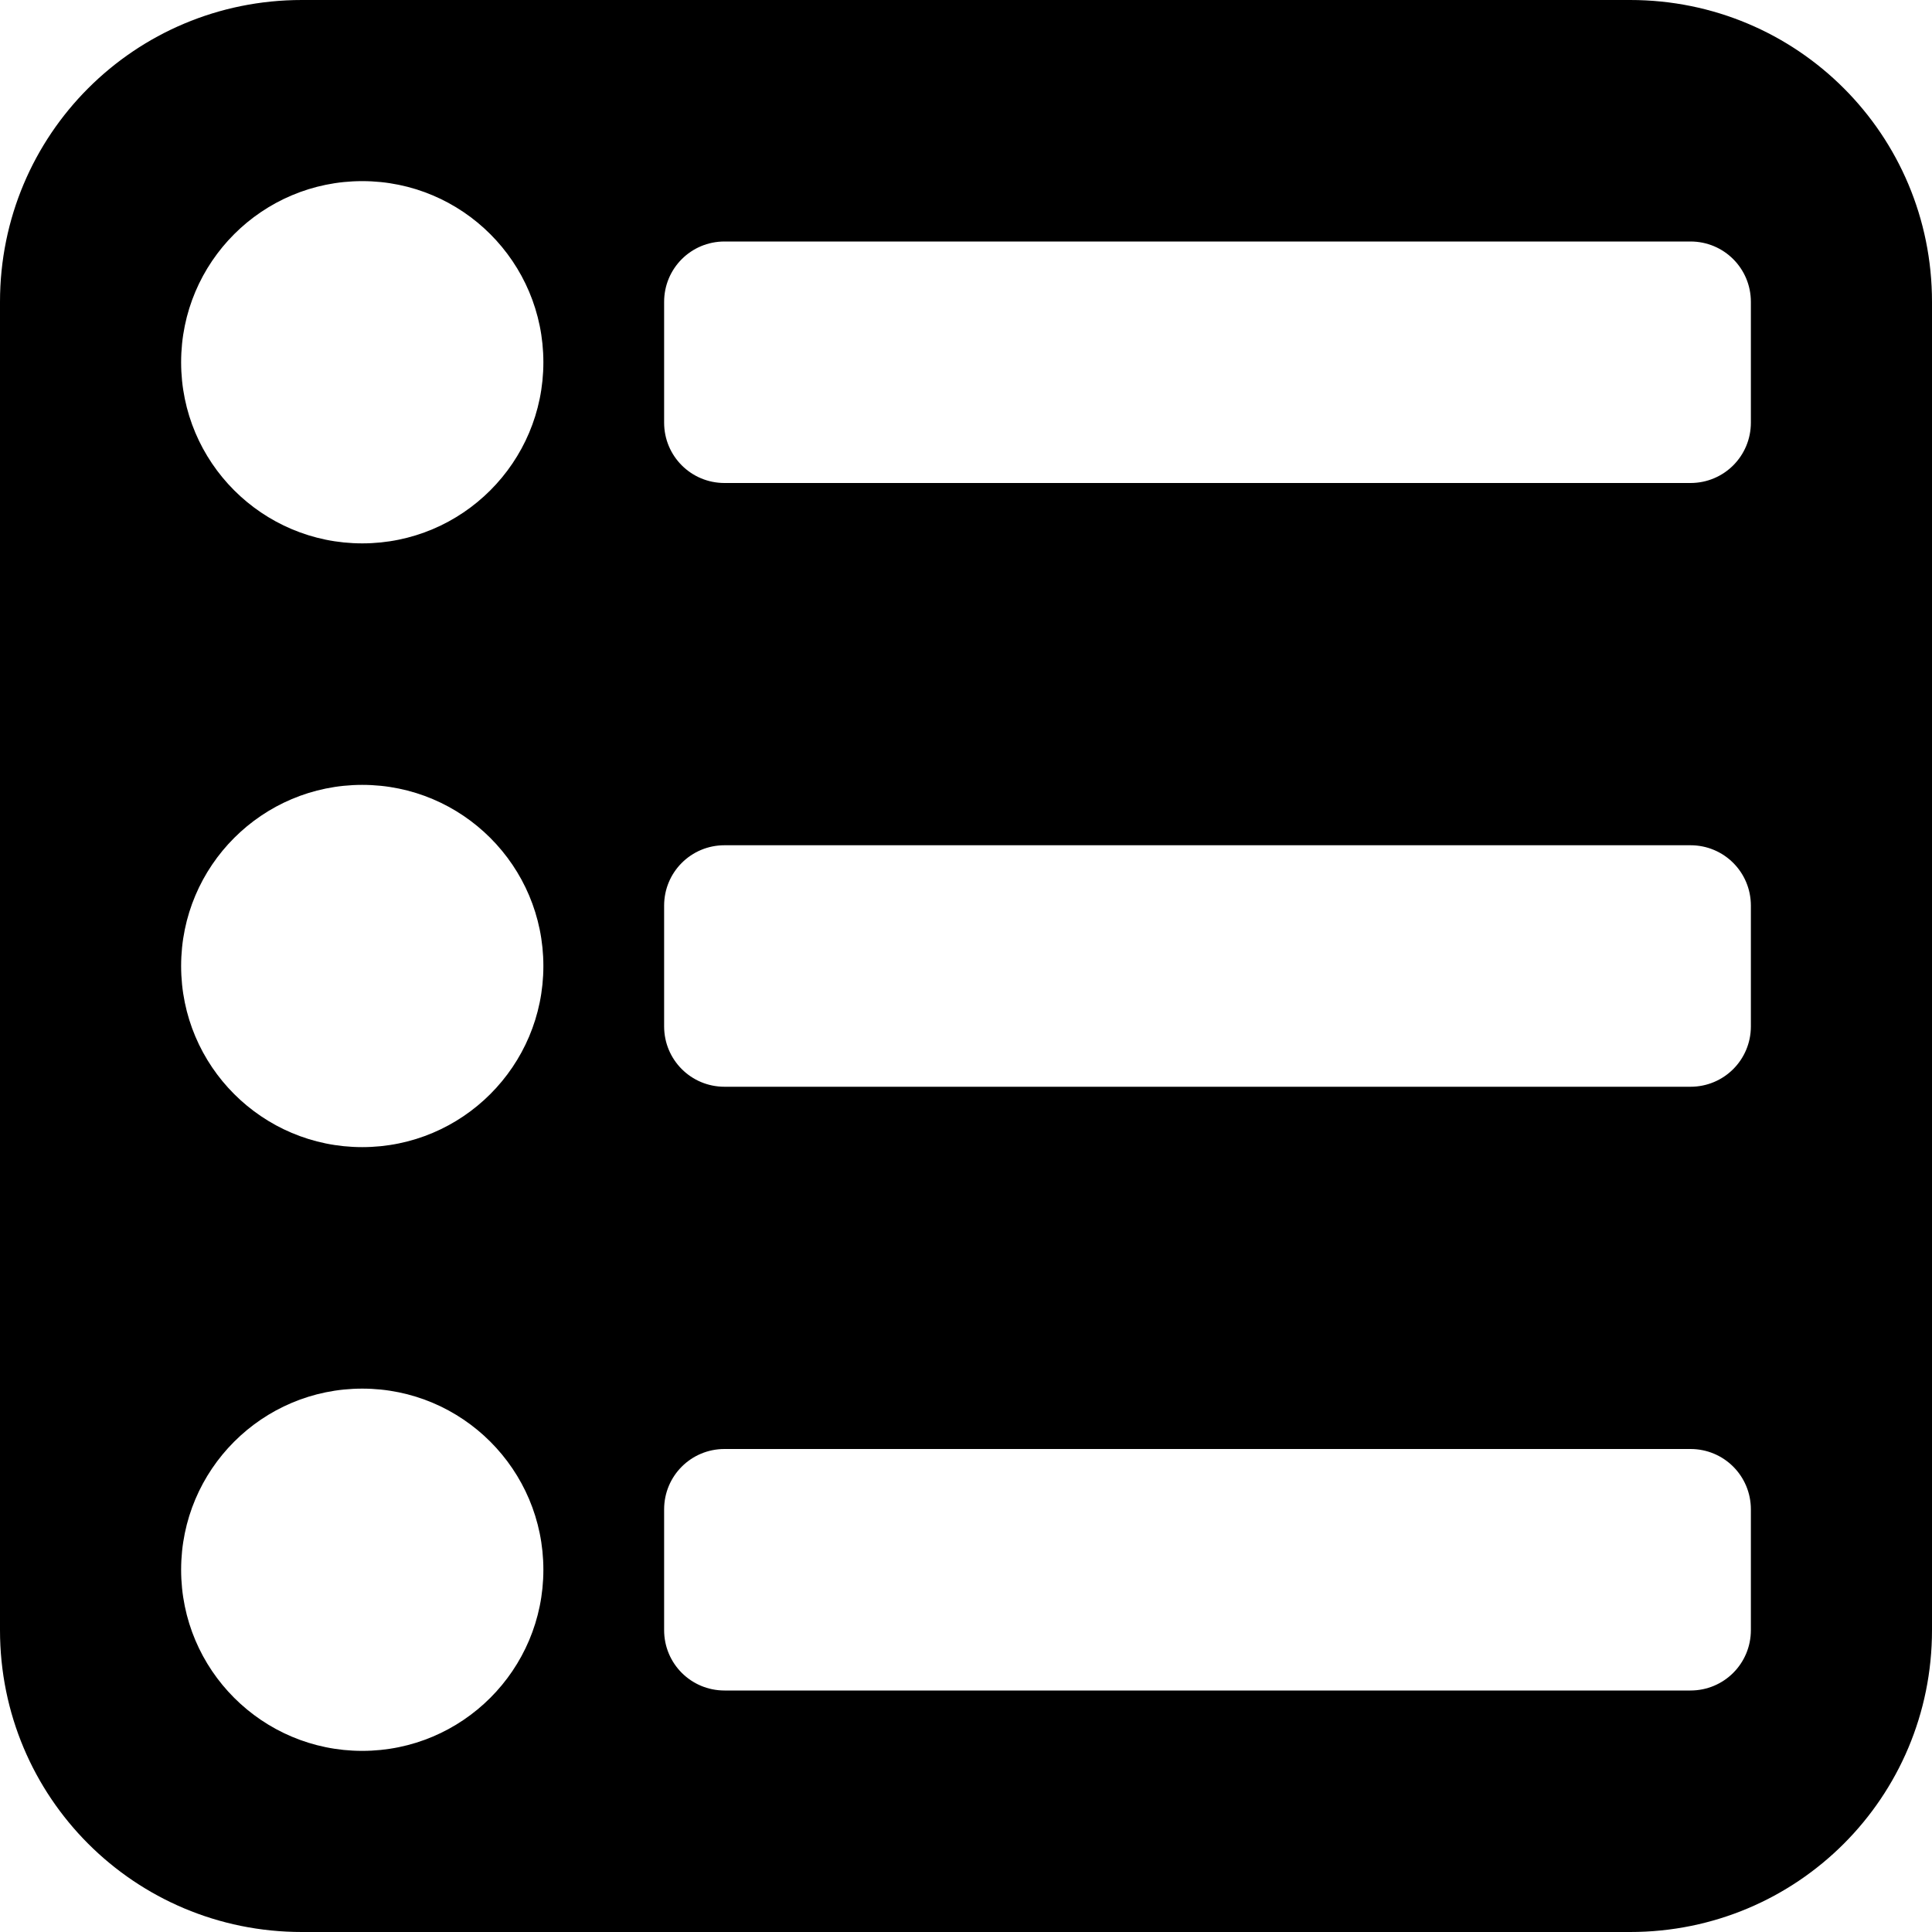
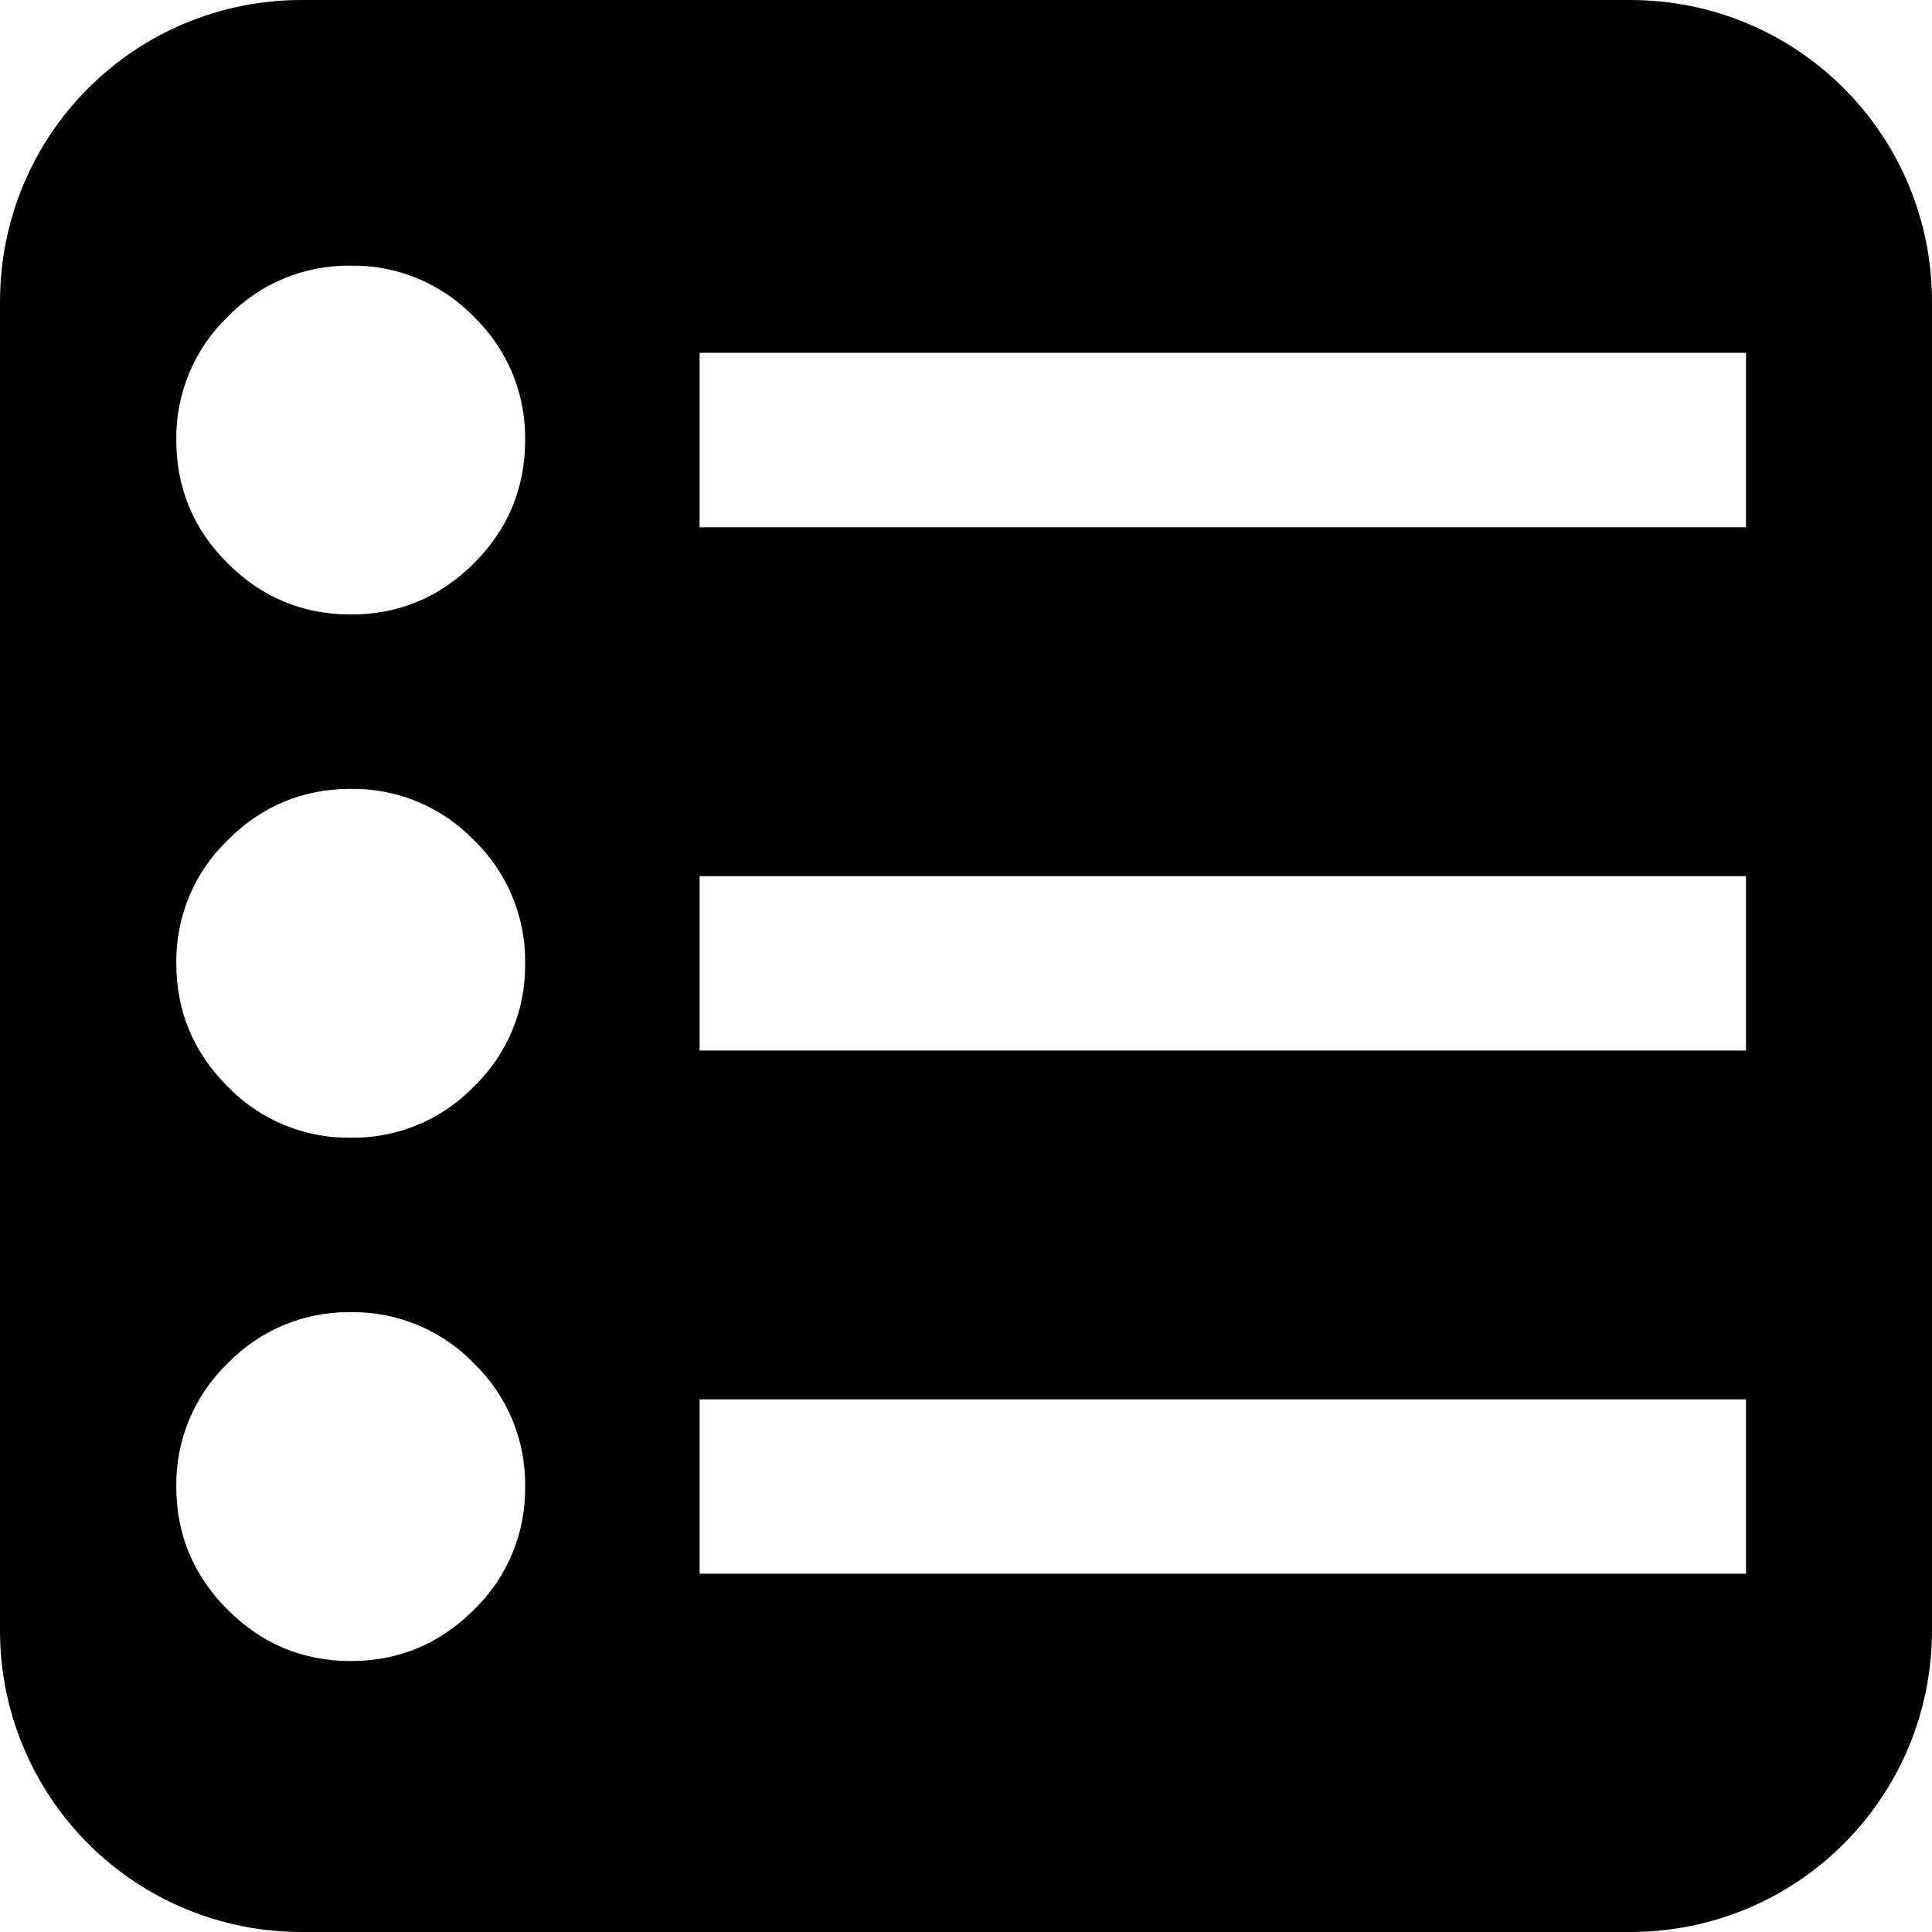
- <svg xmlns="http://www.w3.org/2000/svg" width="16" height="16" enable-background="new 0 0 595.275 311.111" version="1.1" viewBox="0 0 16 16" xml:space="preserve">
-   <path d="m2.5 0c-1.385 0-2.5 1.115-2.5 2.5v11c0 1.385 1.115 2.5 2.5 2.5h11c1.385 0 2.5-1.115 2.5-2.5v-11c0-1.385-1.115-2.5-2.5-2.5h-11zm0.5 1.5a1.5 1.5 0 0 1 1.5 1.5 1.5 1.5 0 0 1-1.5 1.5 1.5 1.5 0 0 1-1.5-1.5 1.5 1.5 0 0 1 1.5-1.5zm3 0.5h8c0.277 0 0.5 0.223 0.5 0.5v1c0 0.277-0.223 0.5-0.5 0.5h-8c-0.277 0-0.5-0.223-0.5-0.5v-1c0-0.277 0.223-0.5 0.5-0.5zm-3 4.5a1.5 1.5 0 0 1 1.5 1.5 1.5 1.5 0 0 1-1.5 1.5 1.5 1.5 0 0 1-1.5-1.5 1.5 1.5 0 0 1 1.5-1.5zm3 0.5h8c0.277 0 0.5 0.223 0.5 0.5v1c0 0.277-0.223 0.5-0.5 0.5h-8c-0.277 0-0.5-0.223-0.5-0.5v-1c0-0.277 0.223-0.5 0.5-0.5zm-3 4.5a1.5 1.5 0 0 1 1.5 1.5 1.5 1.5 0 0 1-1.5 1.5 1.5 1.5 0 0 1-1.5-1.5 1.5 1.5 0 0 1 1.5-1.5zm3 0.5h8c0.277 0 0.5 0.223 0.5 0.5v1c0 0.277-0.223 0.5-0.5 0.5h-8c-0.277 0-0.5-0.223-0.5-0.5v-1c0-0.277 0.223-0.5 0.5-0.5z" />
+ <svg xmlns="http://www.w3.org/2000/svg" viewBox="0 0 16 16" height="16" width="16" xml:space="preserve" style="fill-rule:evenodd;clip-rule:evenodd;stroke-linejoin:round;stroke-miterlimit:2">
+   <path d="M2.5 0h11C14.885 0 16 1.115 16 2.5v11c0 1.385-1.115 2.5-2.5 2.5h-11A2.495 2.495 0 0 1 0 13.5v-11C0 1.115 1.115 0 2.5 0Zm.405 9.422a1.39 1.39 0 0 0 1.02-.424 1.39 1.39 0 0 0 .424-1.02 1.39 1.39 0 0 0-.424-1.02 1.391 1.391 0 0 0-1.02-.425c-.397 0-.737.142-1.02.425a1.391 1.391 0 0 0-.425 1.02c0 .397.142.737.425 1.02a1.39 1.39 0 0 0 1.02.424Zm2.889-5.055h8.666V2.922H5.794v1.445Zm0 4.333h8.666V7.256H5.794V8.7Zm0 4.333h8.666v-1.444H5.794v1.444Zm-2.889.723c.397 0 .737-.142 1.02-.425a1.39 1.39 0 0 0 .424-1.02 1.39 1.39 0 0 0-.424-1.02 1.39 1.39 0 0 0-1.02-.424 1.39 1.39 0 0 0-1.02.424 1.391 1.391 0 0 0-.425 1.02c0 .397.142.737.425 1.02.283.283.623.425 1.02.425Zm0-8.667c.397 0 .737-.142 1.02-.424.283-.283.424-.623.424-1.021a1.39 1.39 0 0 0-.424-1.02 1.39 1.39 0 0 0-1.02-.424 1.39 1.39 0 0 0-1.02.424 1.391 1.391 0 0 0-.425 1.02c0 .398.142.738.425 1.021.283.282.623.424 1.02.424Z" />
</svg>
